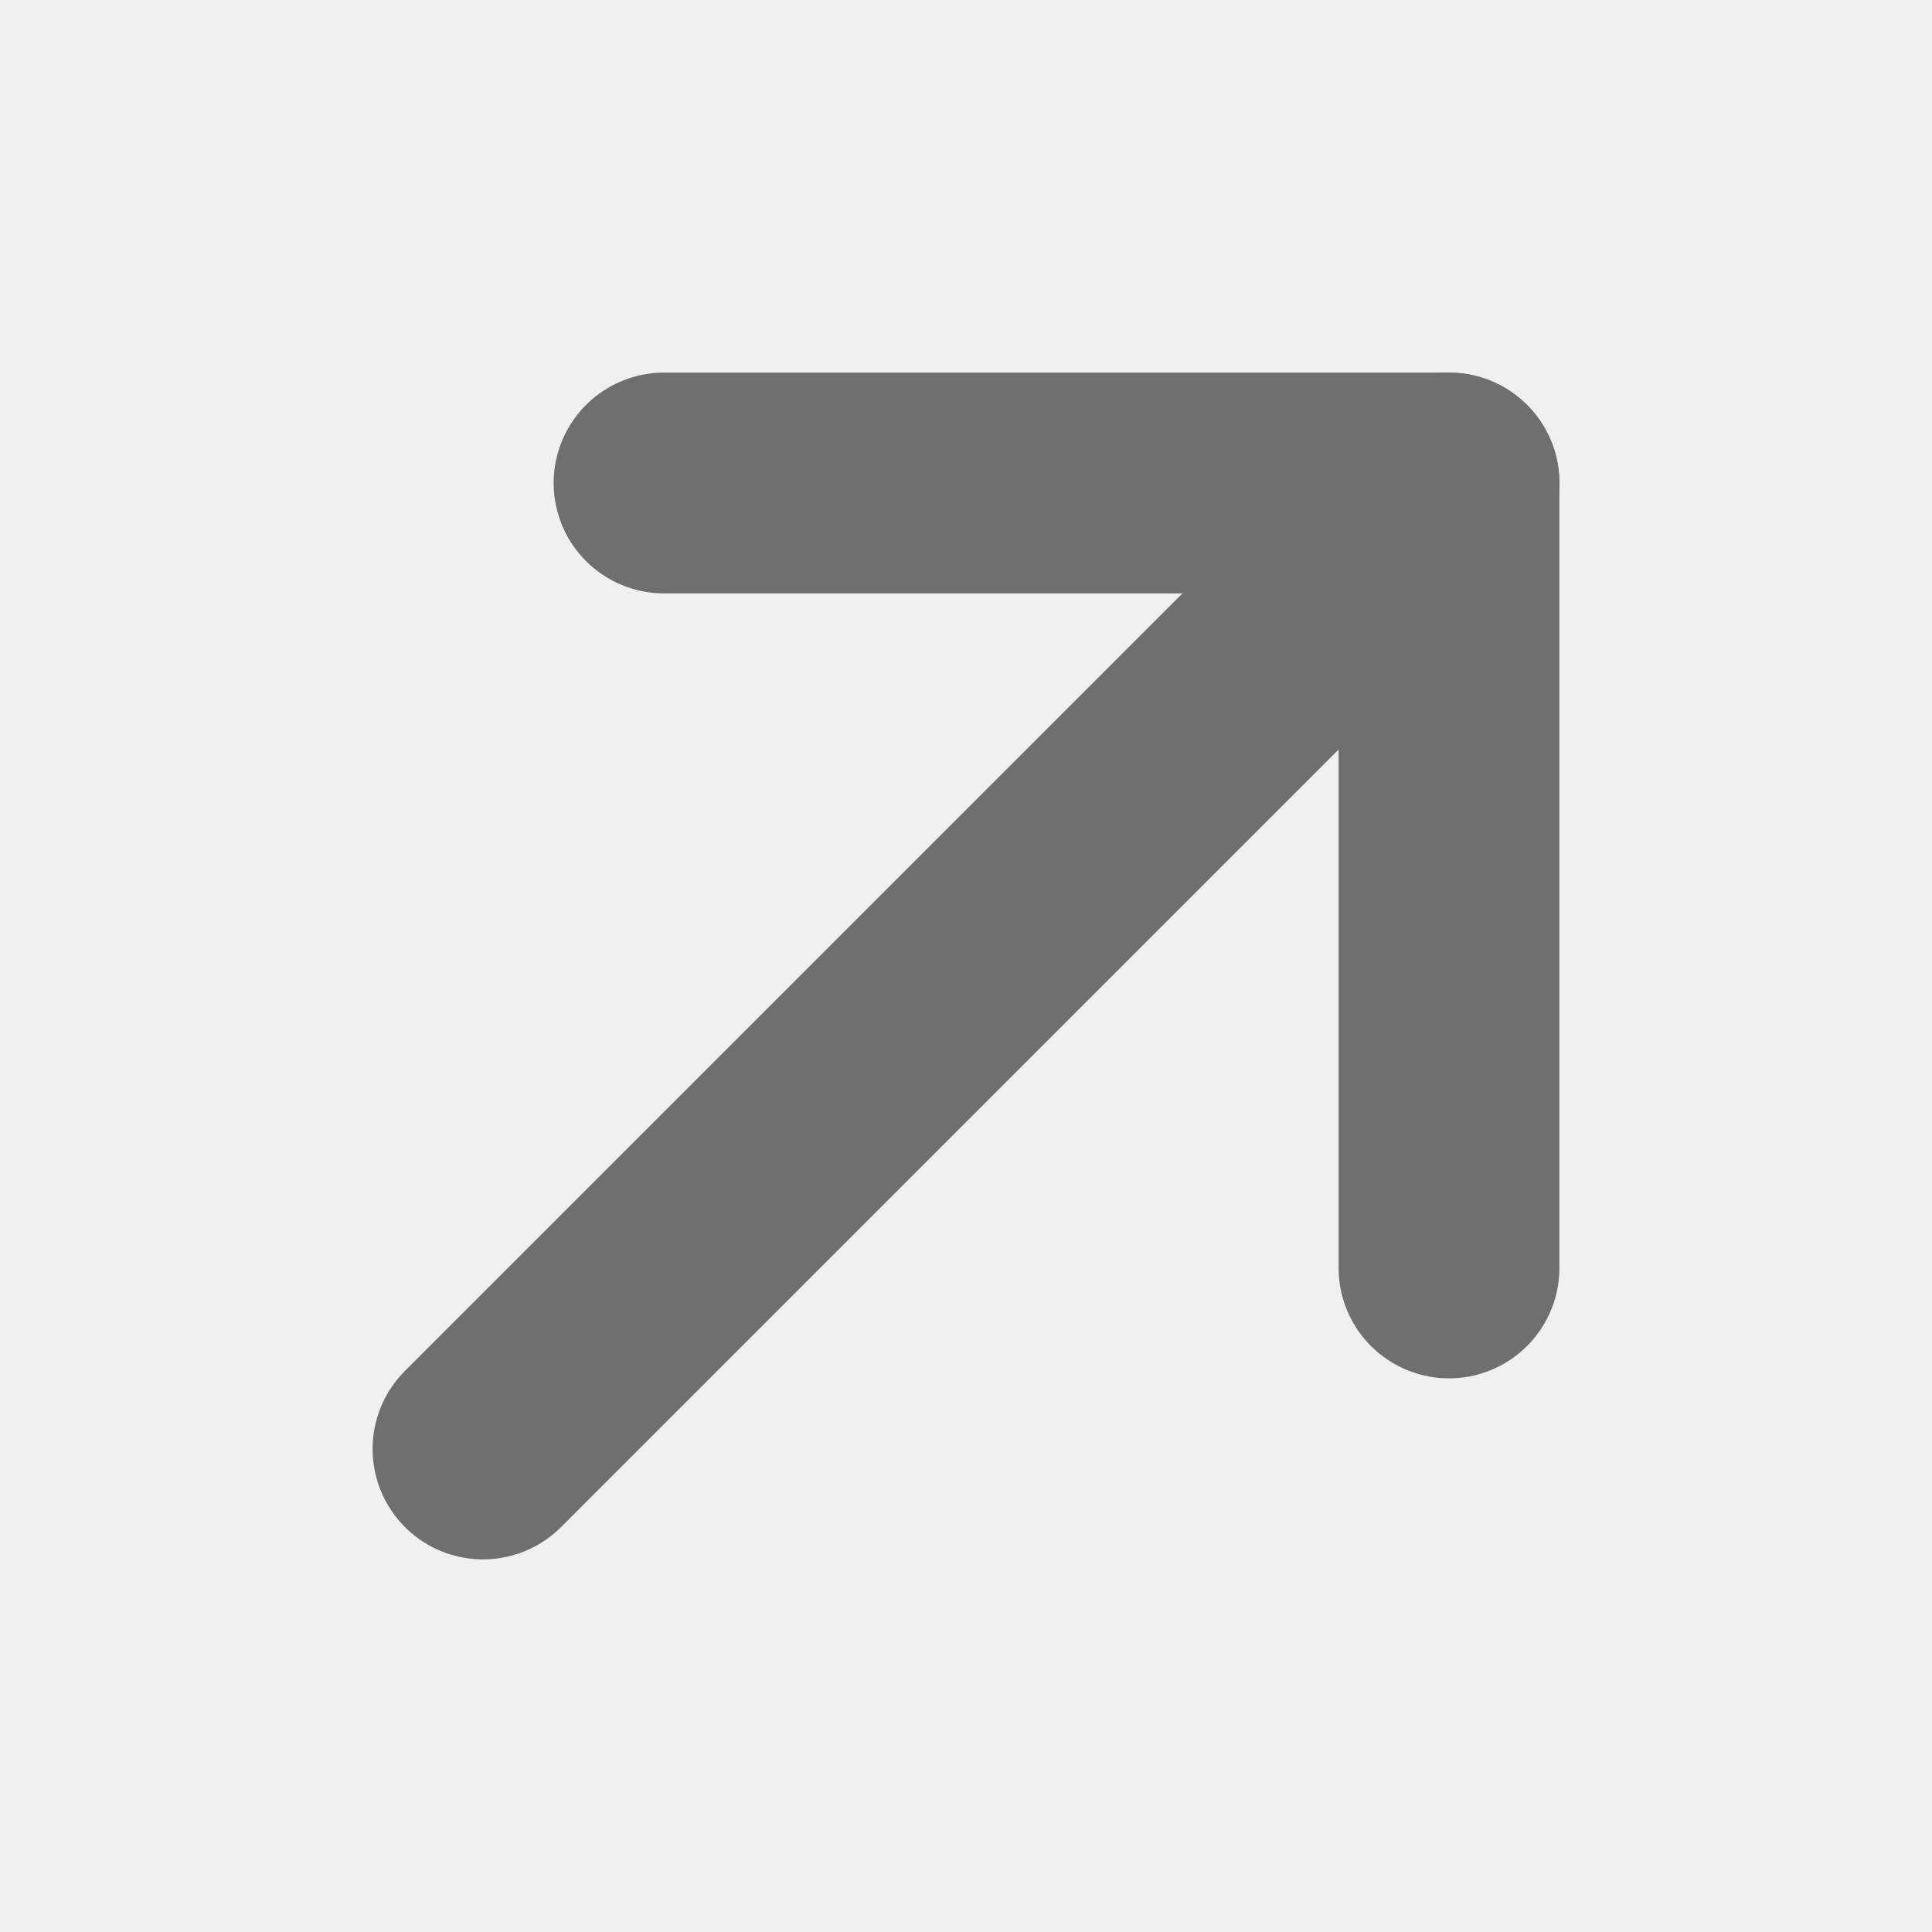
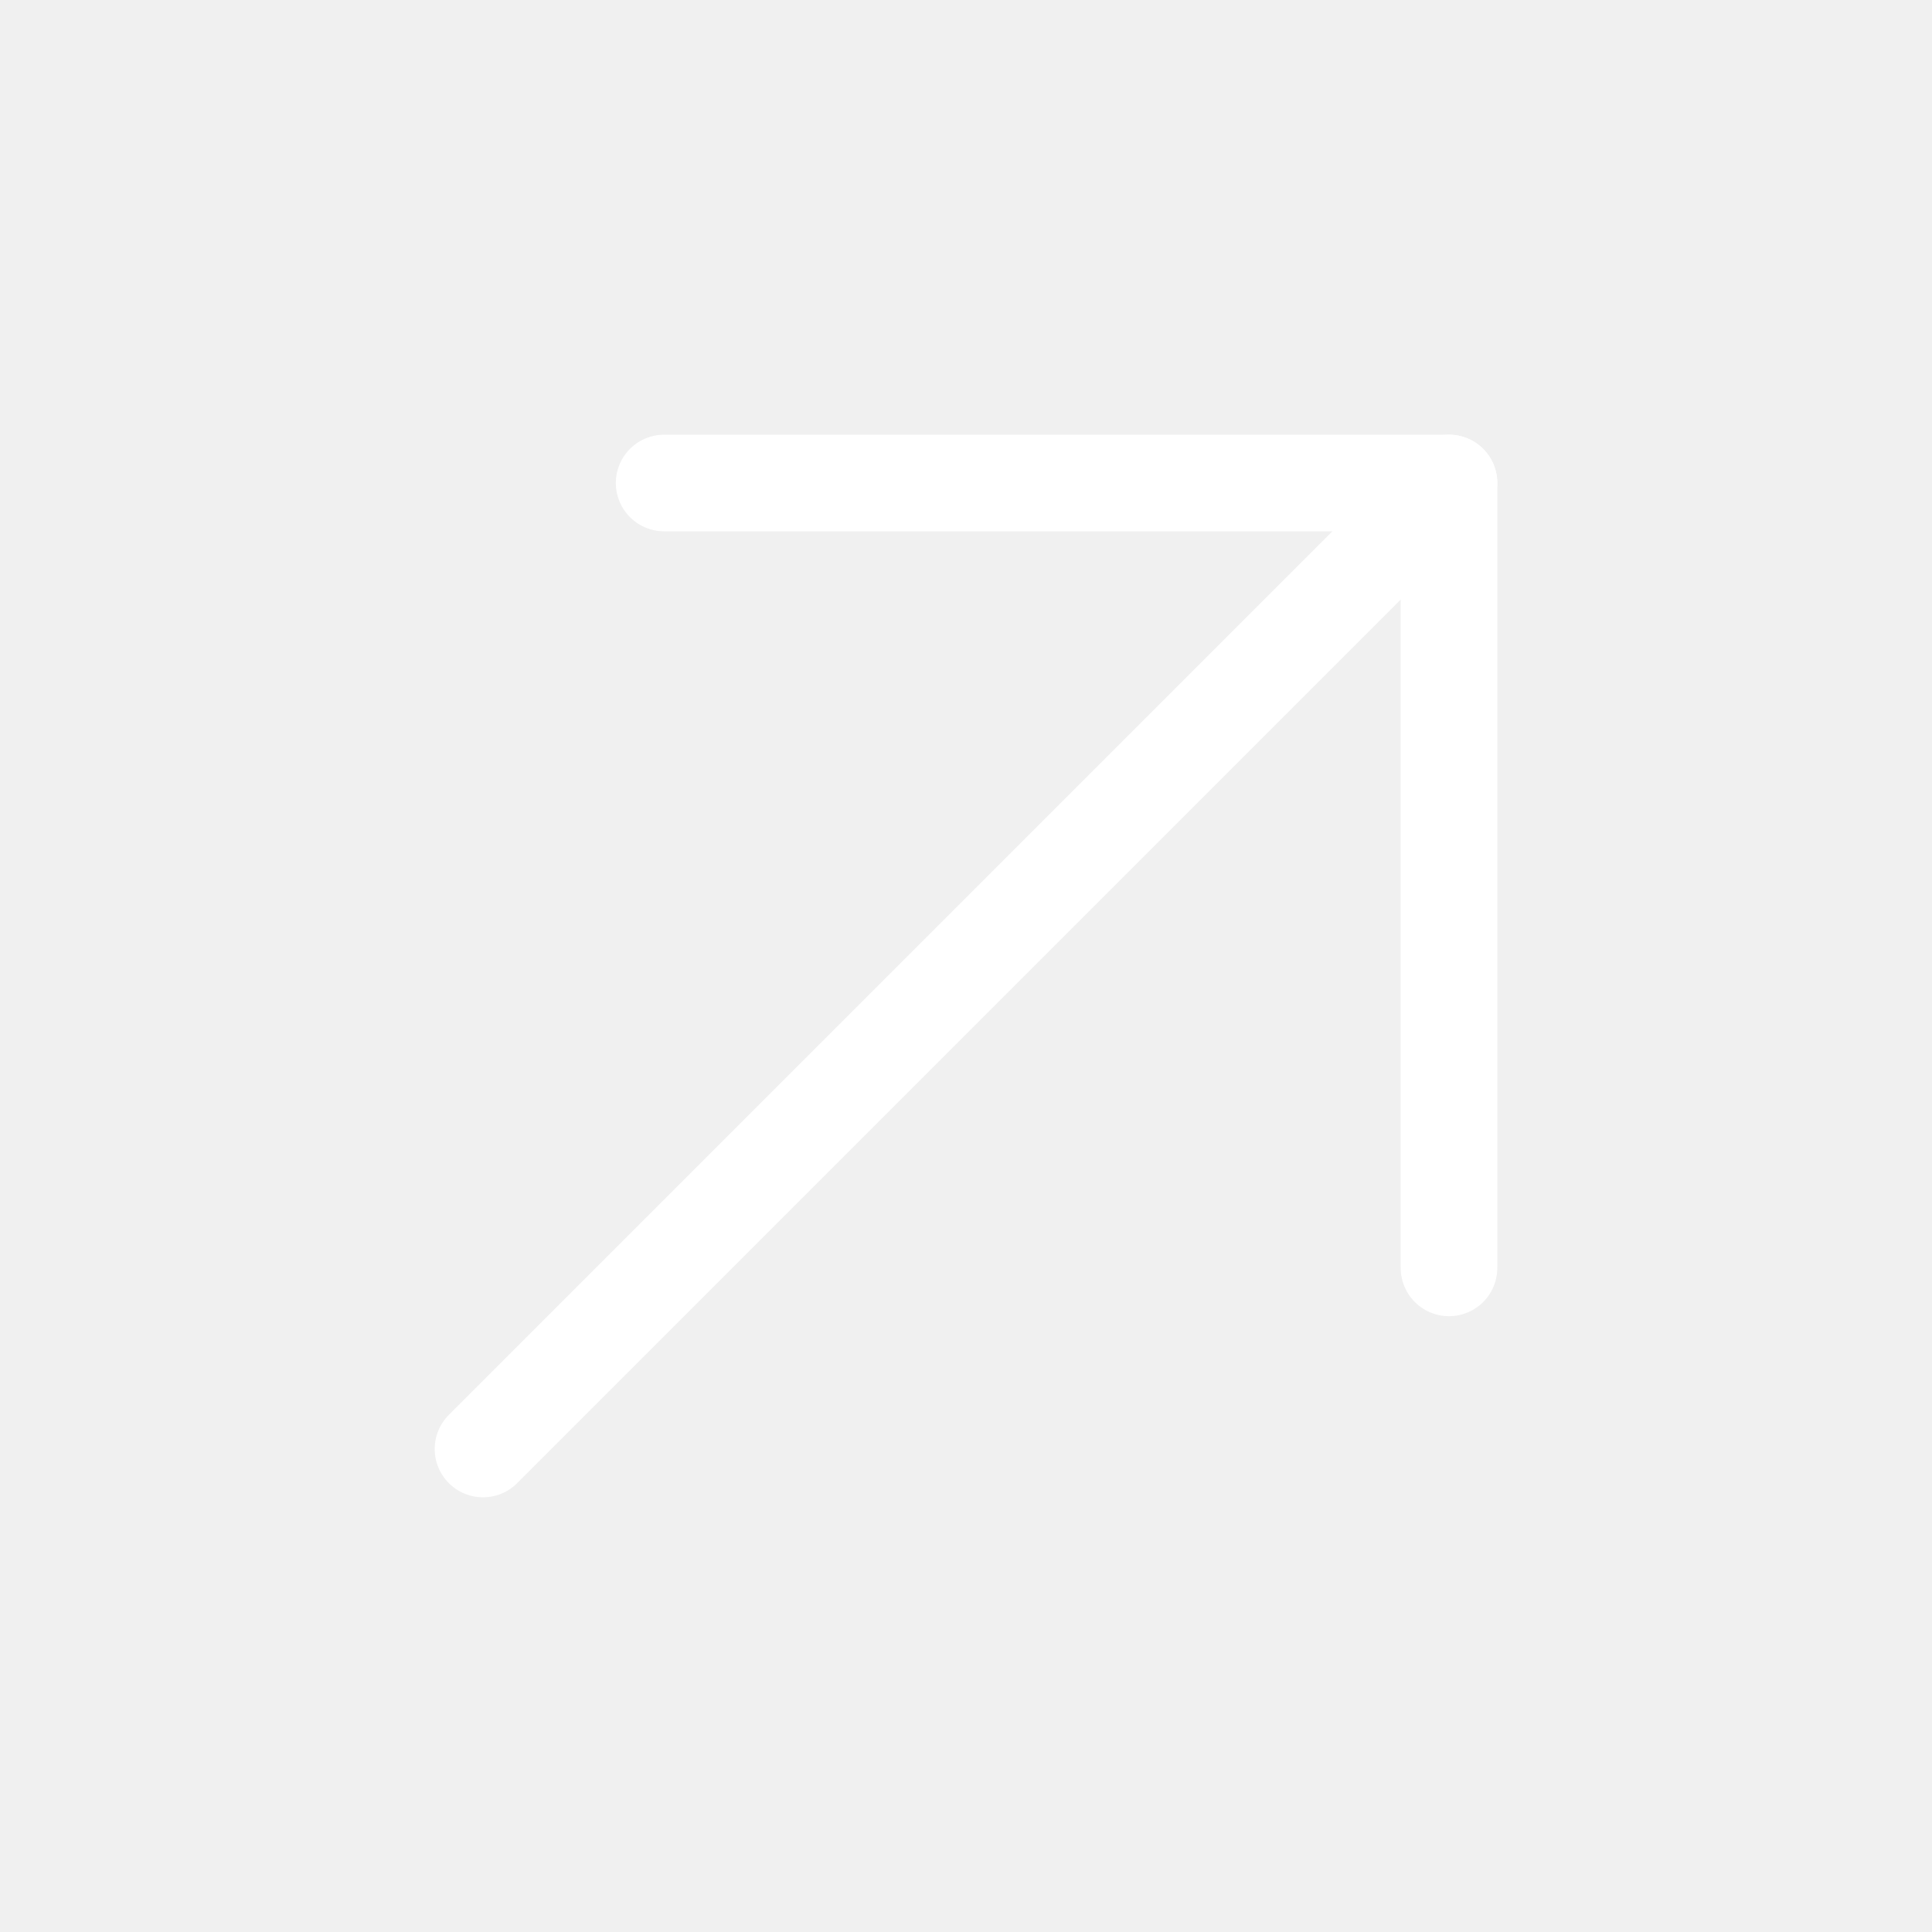
- <svg xmlns="http://www.w3.org/2000/svg" width="14" height="14" viewBox="0 0 14 14" fill="none">
-   <g clip-path="url(#clip0_2125_4492)">
-     <path d="M3.5 10.5L10.5 3.5" stroke="#6F6F6F" stroke-width="1.6" stroke-linecap="round" stroke-linejoin="round" />
-     <path d="M4.812 3.5H10.5V9.188" stroke="#6F6F6F" stroke-width="1.6" stroke-linecap="round" stroke-linejoin="round" />
-   </g>
-   <defs>
-     <clipPath id="clip0_2125_4492">
-       <rect width="14" height="14" fill="white" />
-     </clipPath>
-   </defs>
+ <svg xmlns="http://www.w3.org/2000/svg" width="20" height="20" viewBox="0 0 20 20" fill="none">
+   <path d="M5 15L15 5" stroke="white" stroke-linecap="round" stroke-linejoin="round" />
+   <path d="M6.875 5H15V13.125" stroke="white" stroke-linecap="round" stroke-linejoin="round" />
</svg>
